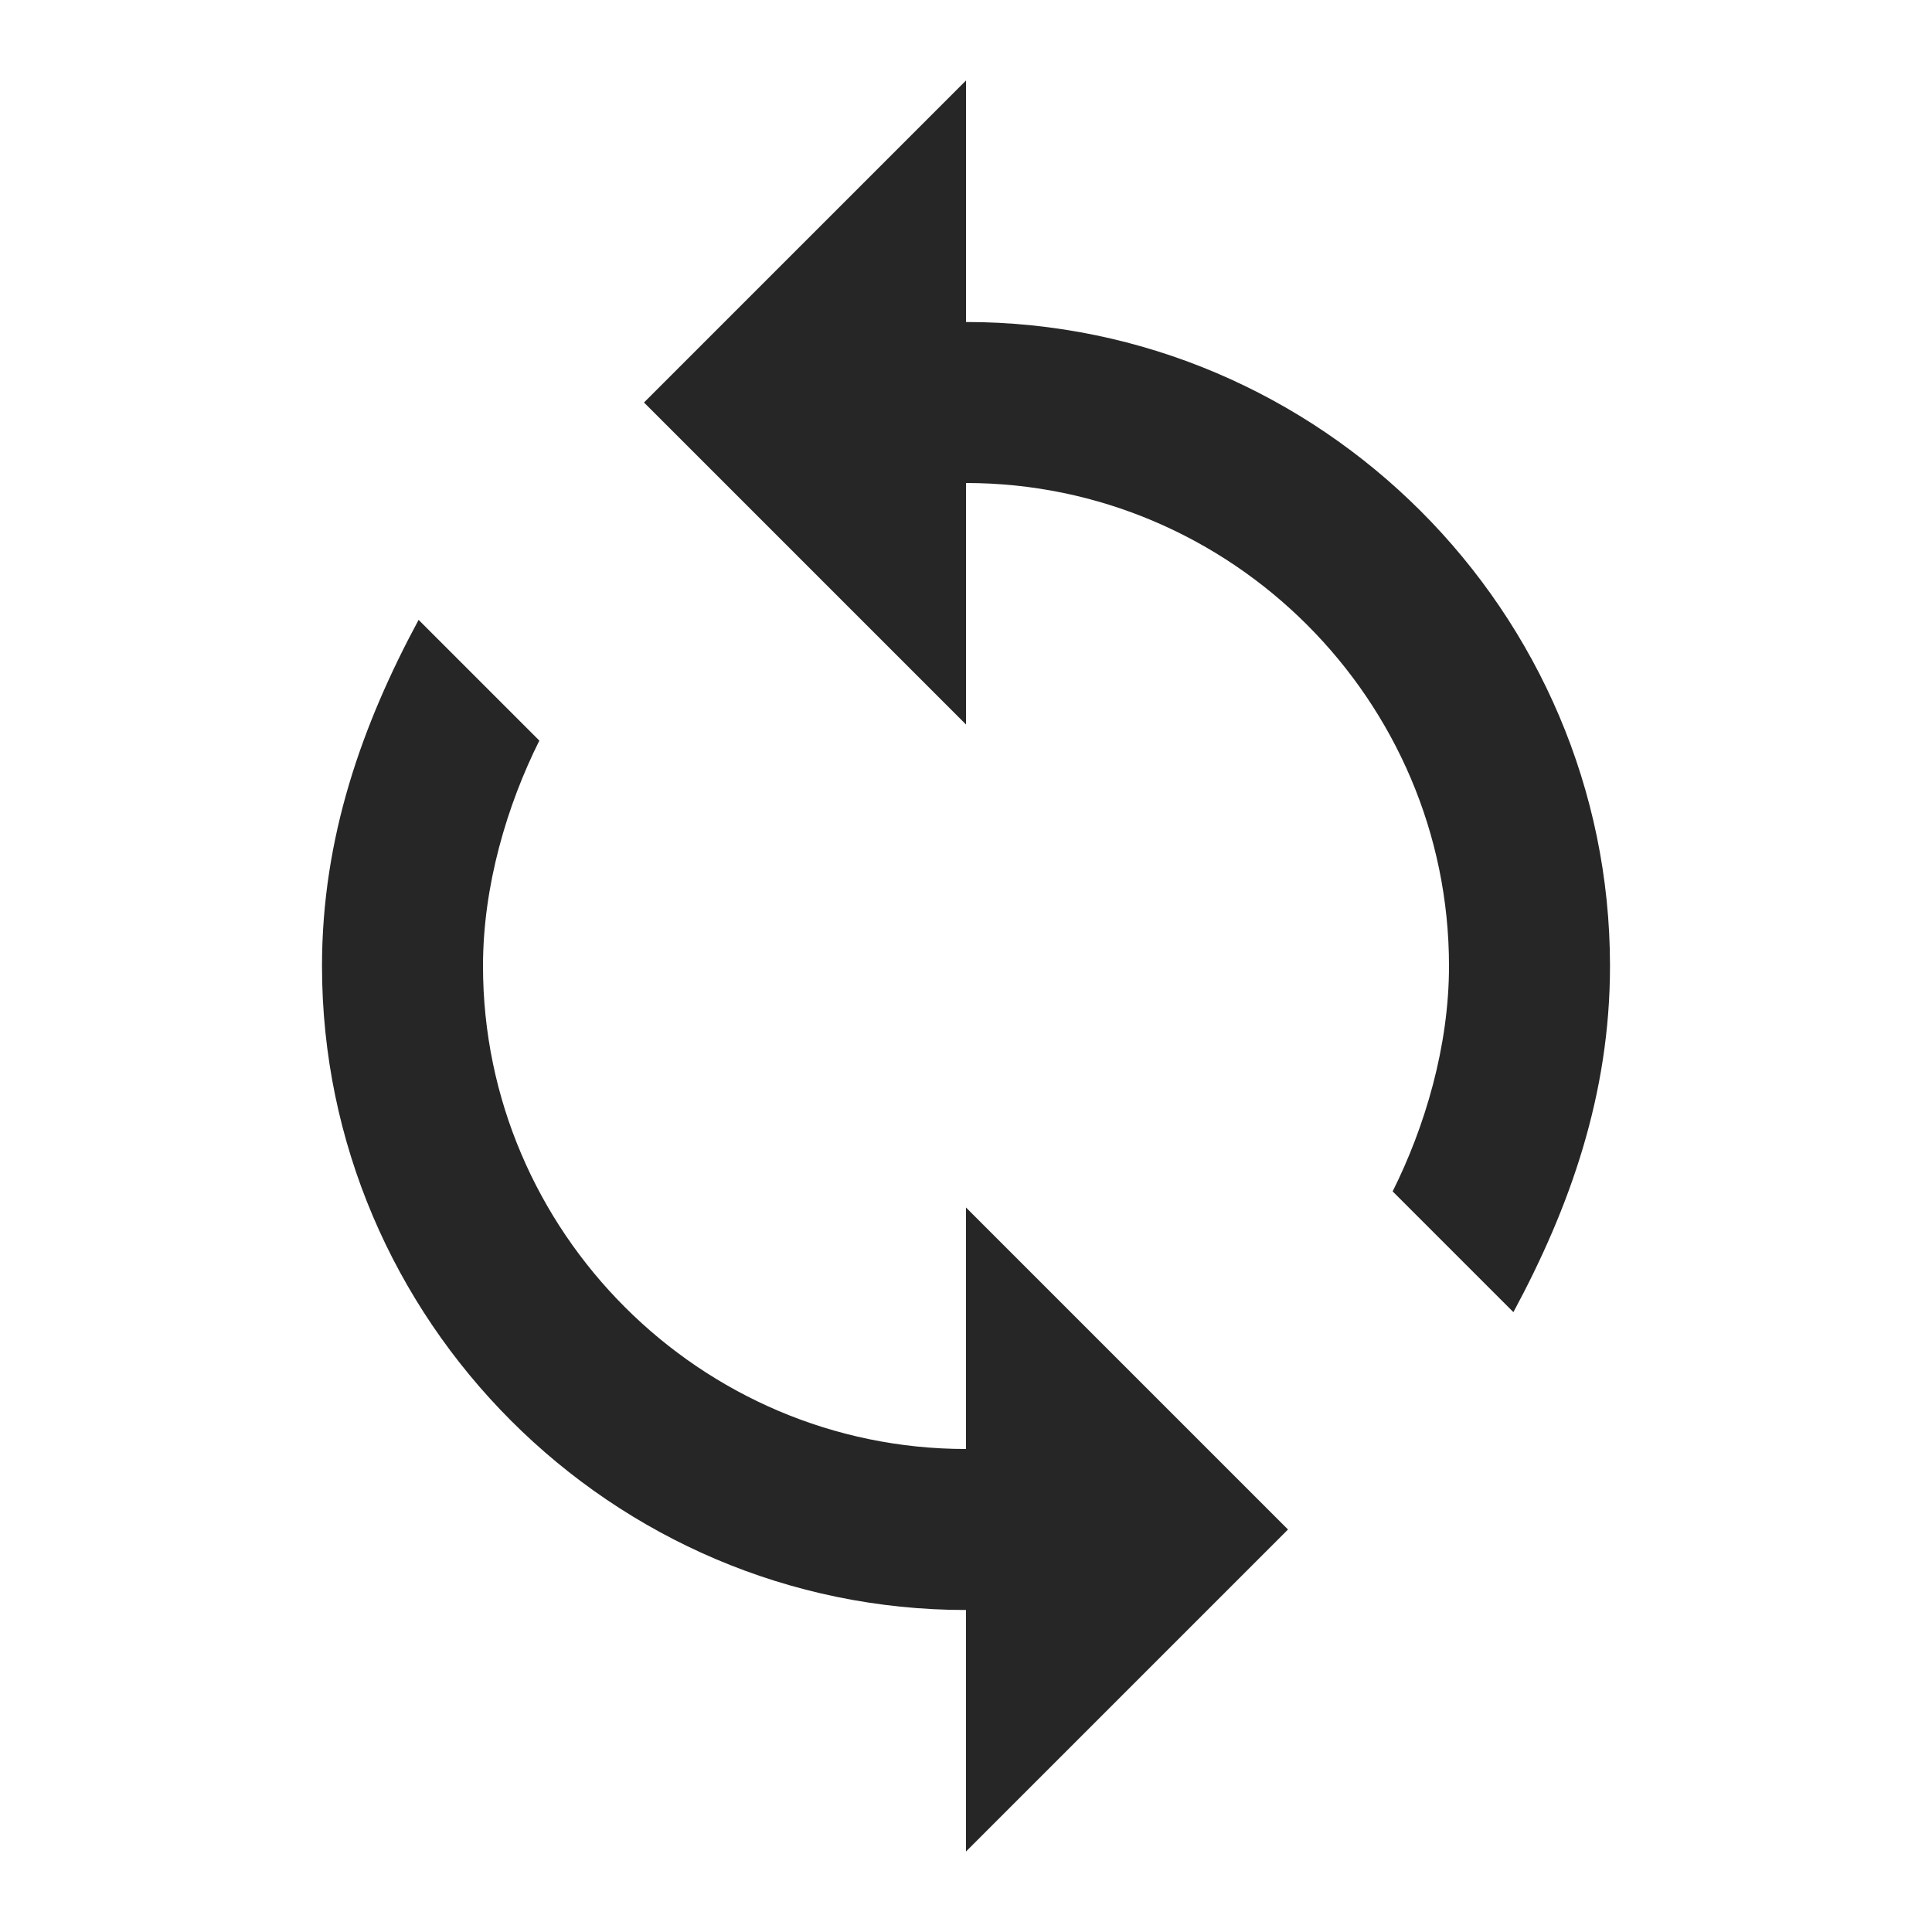
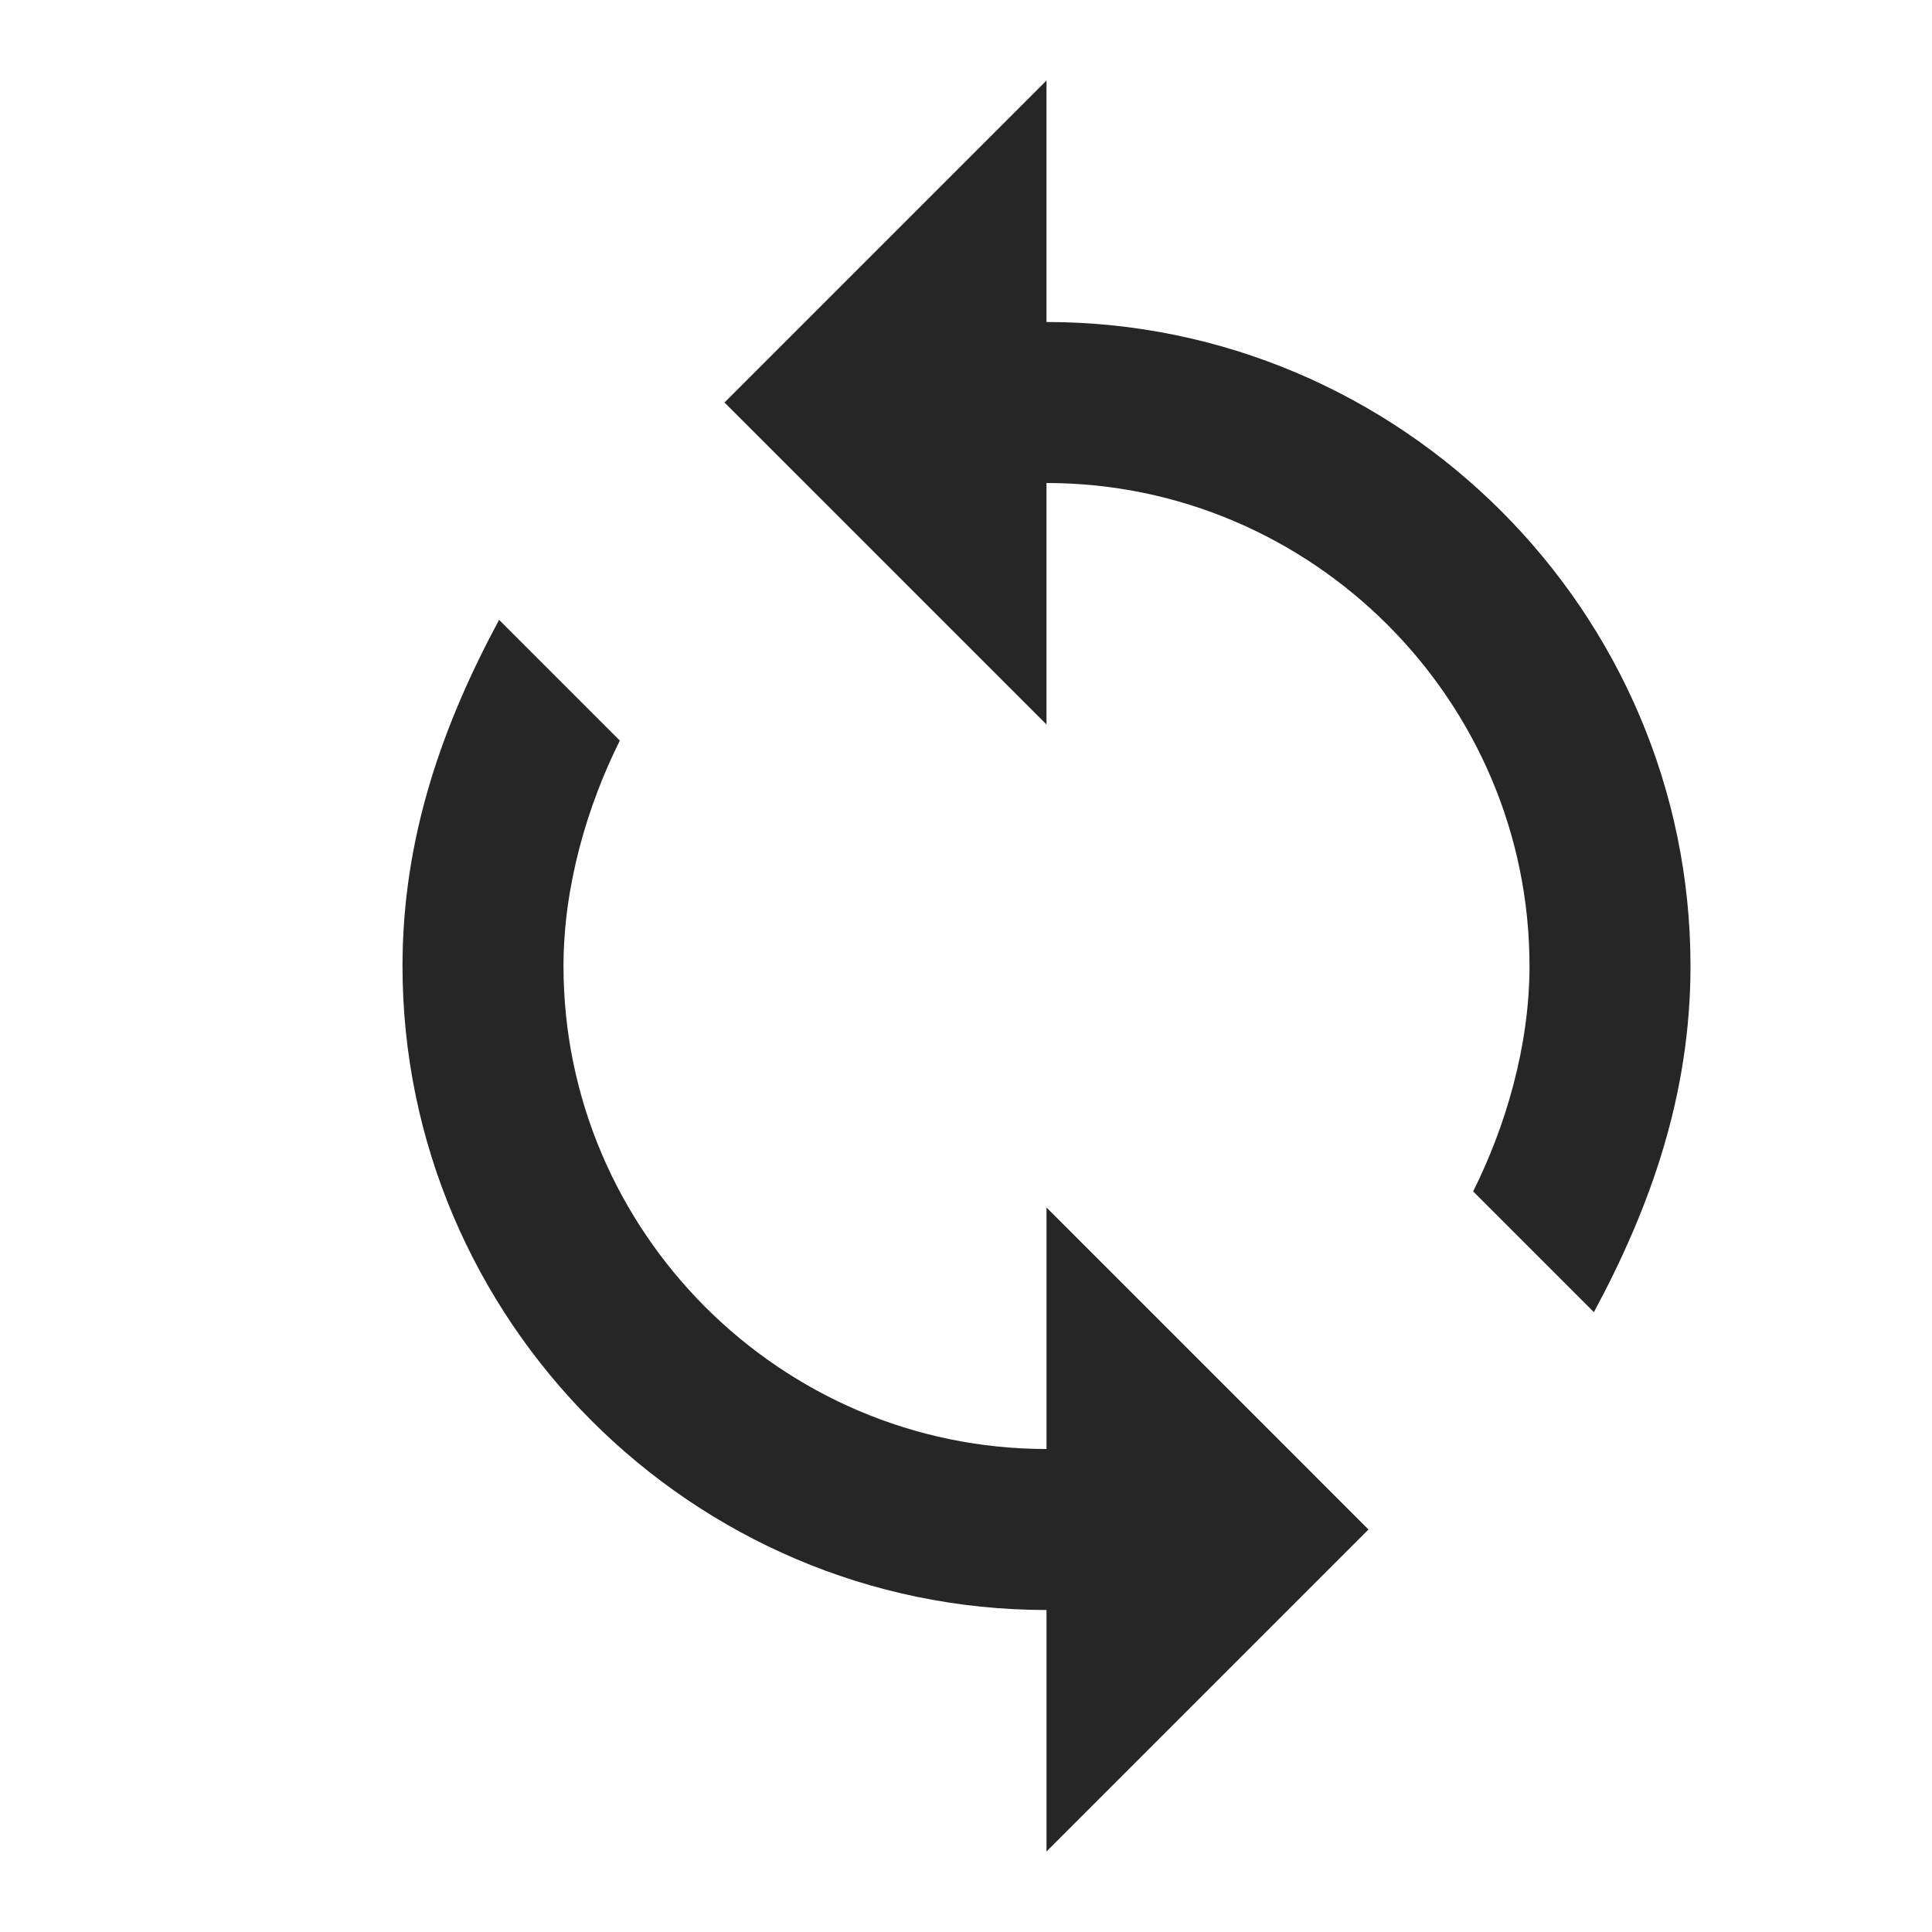
<svg xmlns="http://www.w3.org/2000/svg" version="1.1" id="Layer_1" x="0px" y="0px" viewBox="0 0 24 24" style="enable-background:new 0 0 24 24;" xml:space="preserve">
  <style type="text/css">
	.st0{fill:none;}
	.st1{fill:#262626;}
</style>
-   <path class="st0" d="M0,0h24v24H0V0z" />
-   <path class="st1" d="M12,4V1L8,5l4,4V6c3.3,0,6,2.7,6,6c0,1-0.3,2-0.7,2.8l1.5,1.5C19.5,15,20,13.6,20,12C20,7.6,16.4,4,12,4z   M12,18c-3.3,0-6-2.7-6-6c0-1,0.3-2,0.7-2.8L5.2,7.7C4.5,9,4,10.4,4,12c0,4.4,3.6,8,8,8v3l4-4l-4-4V18z" />
+   <path class="st0" d="M1,0h24v24H1V0z" />
+   <path class="st1" d="M13,4V1L9,5l4,4V6c3.3,0,6,2.7,6,6c0,1-0.3,2-0.7,2.8l1.5,1.5C20.5,15,21,13.6,21,12C21,7.6,17.4,4,13,4z   M13,18c-3.3,0-6-2.7-6-6c0-1,0.3-2,0.7-2.8L6.2,7.7C5.5,9,5,10.4,5,12c0,4.4,3.6,8,8,8v3l4-4l-4-4V18z" />
</svg>
